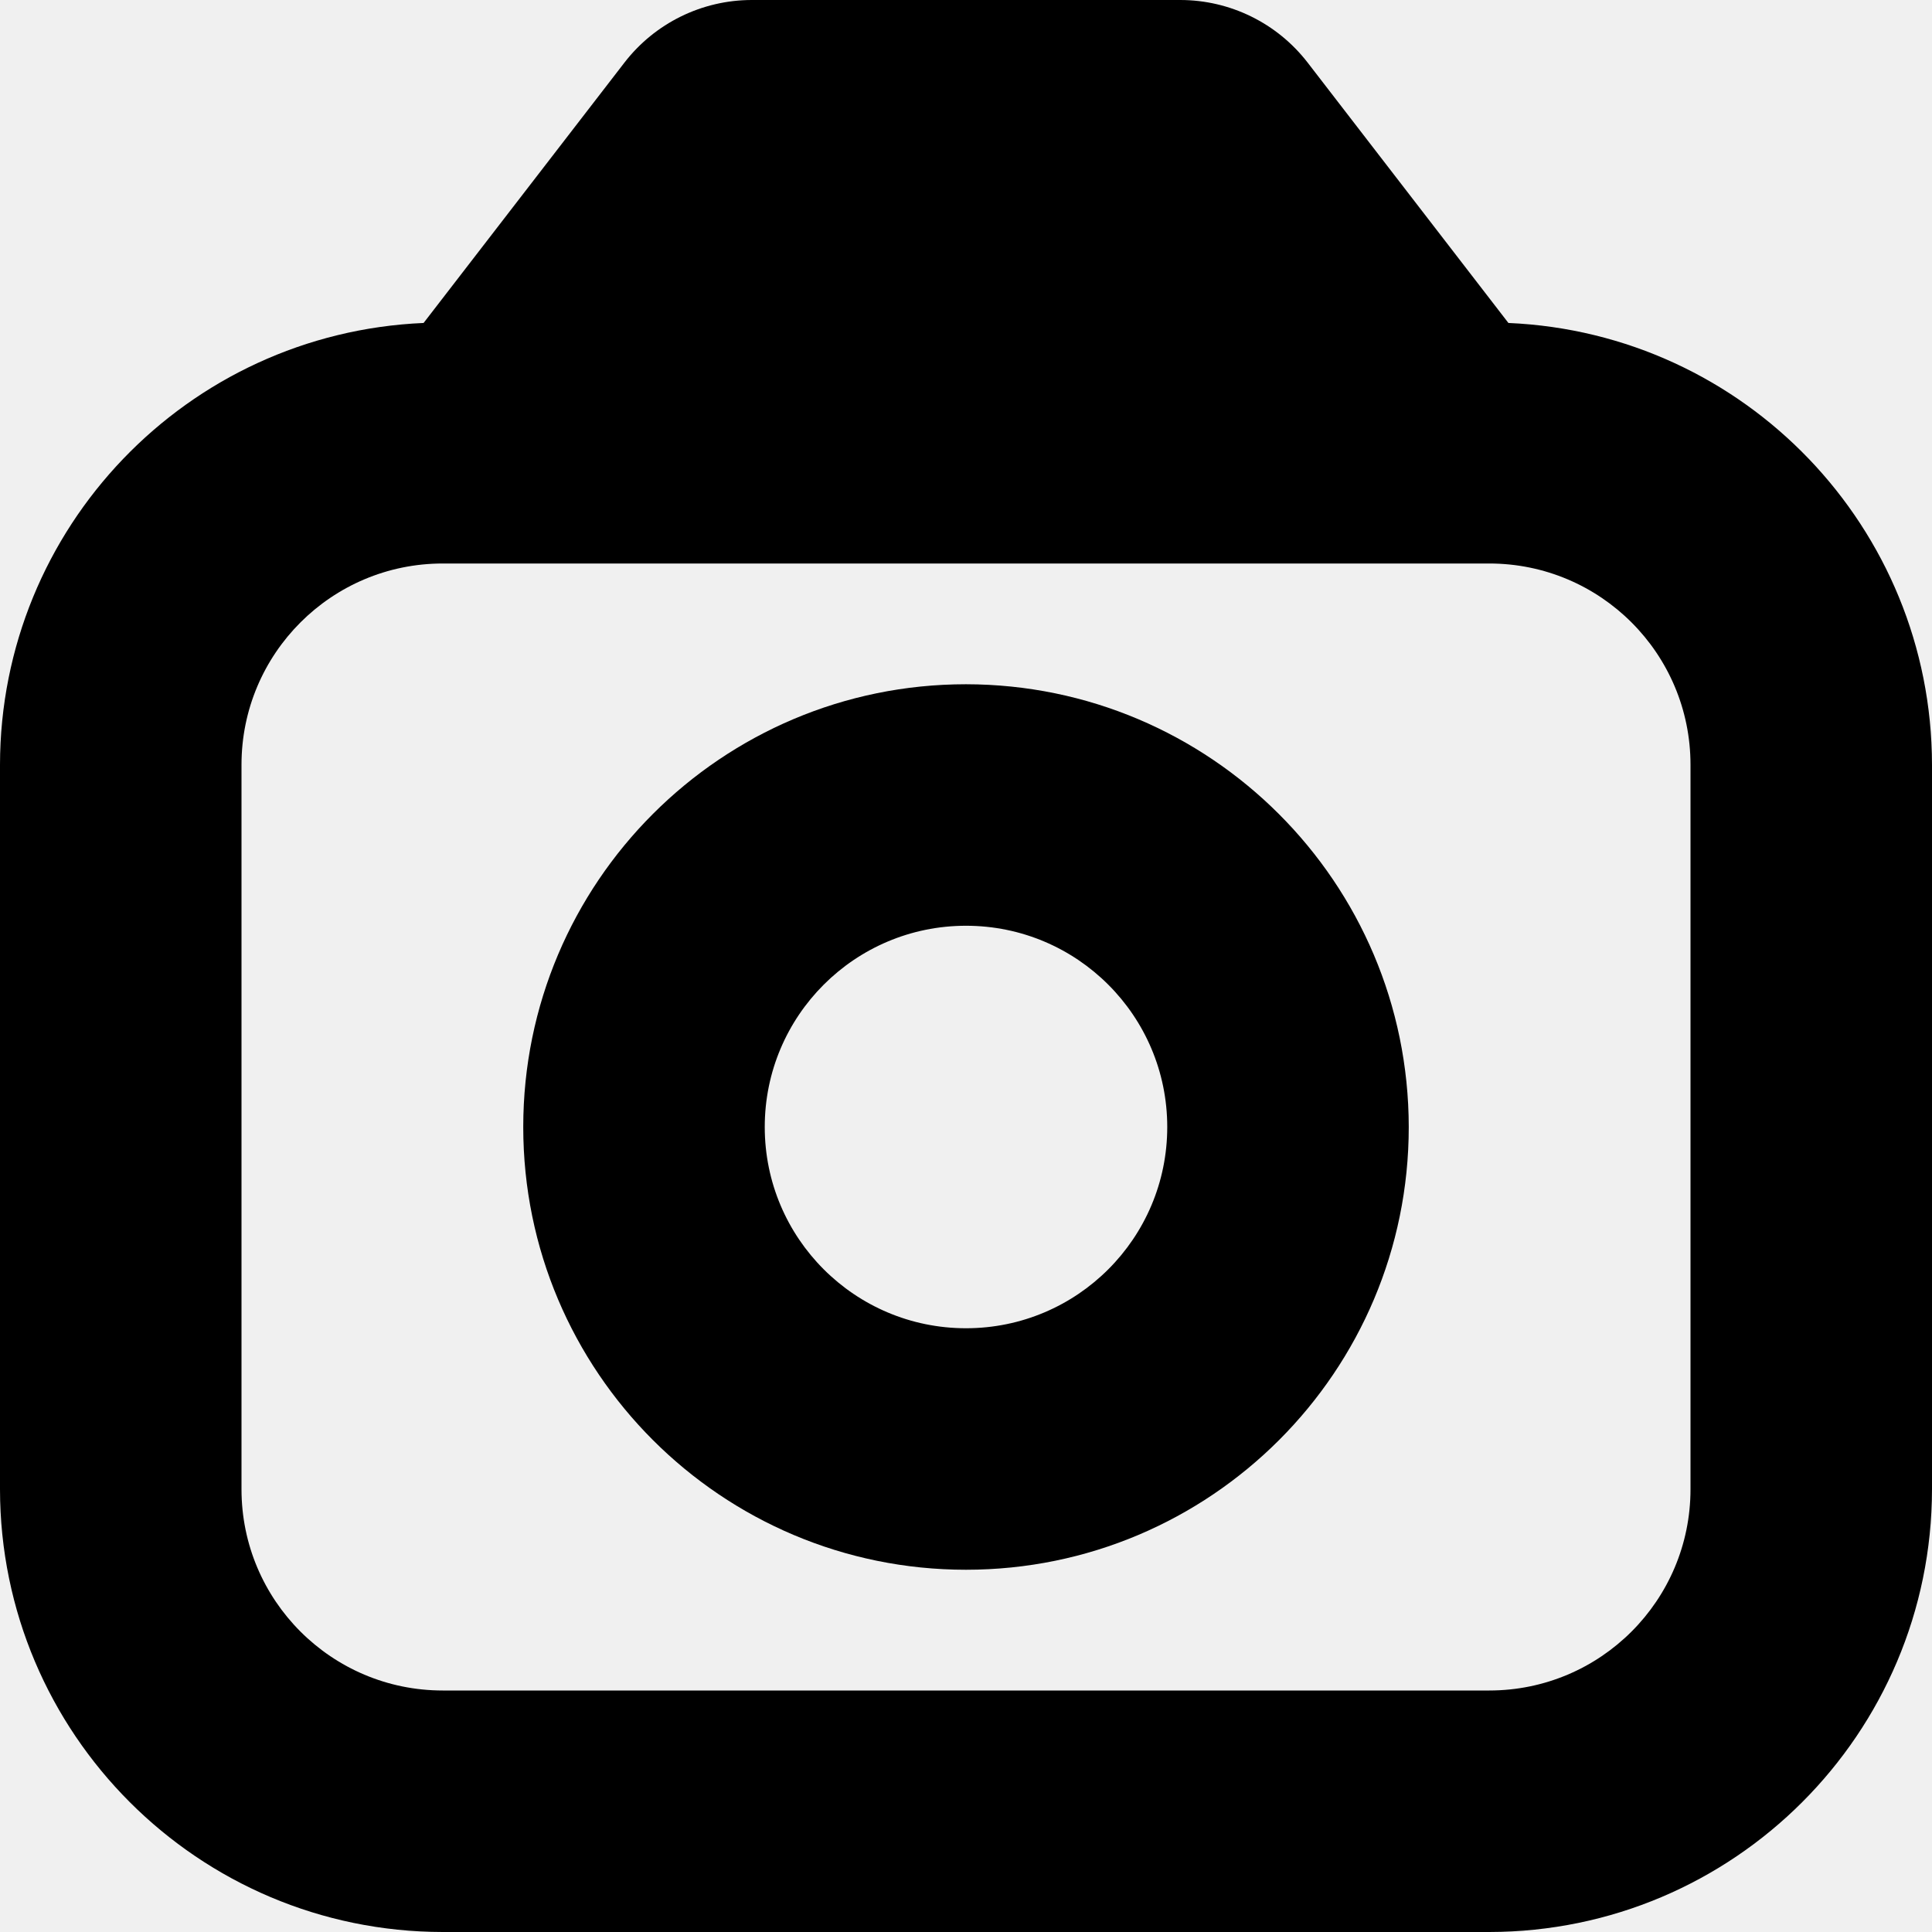
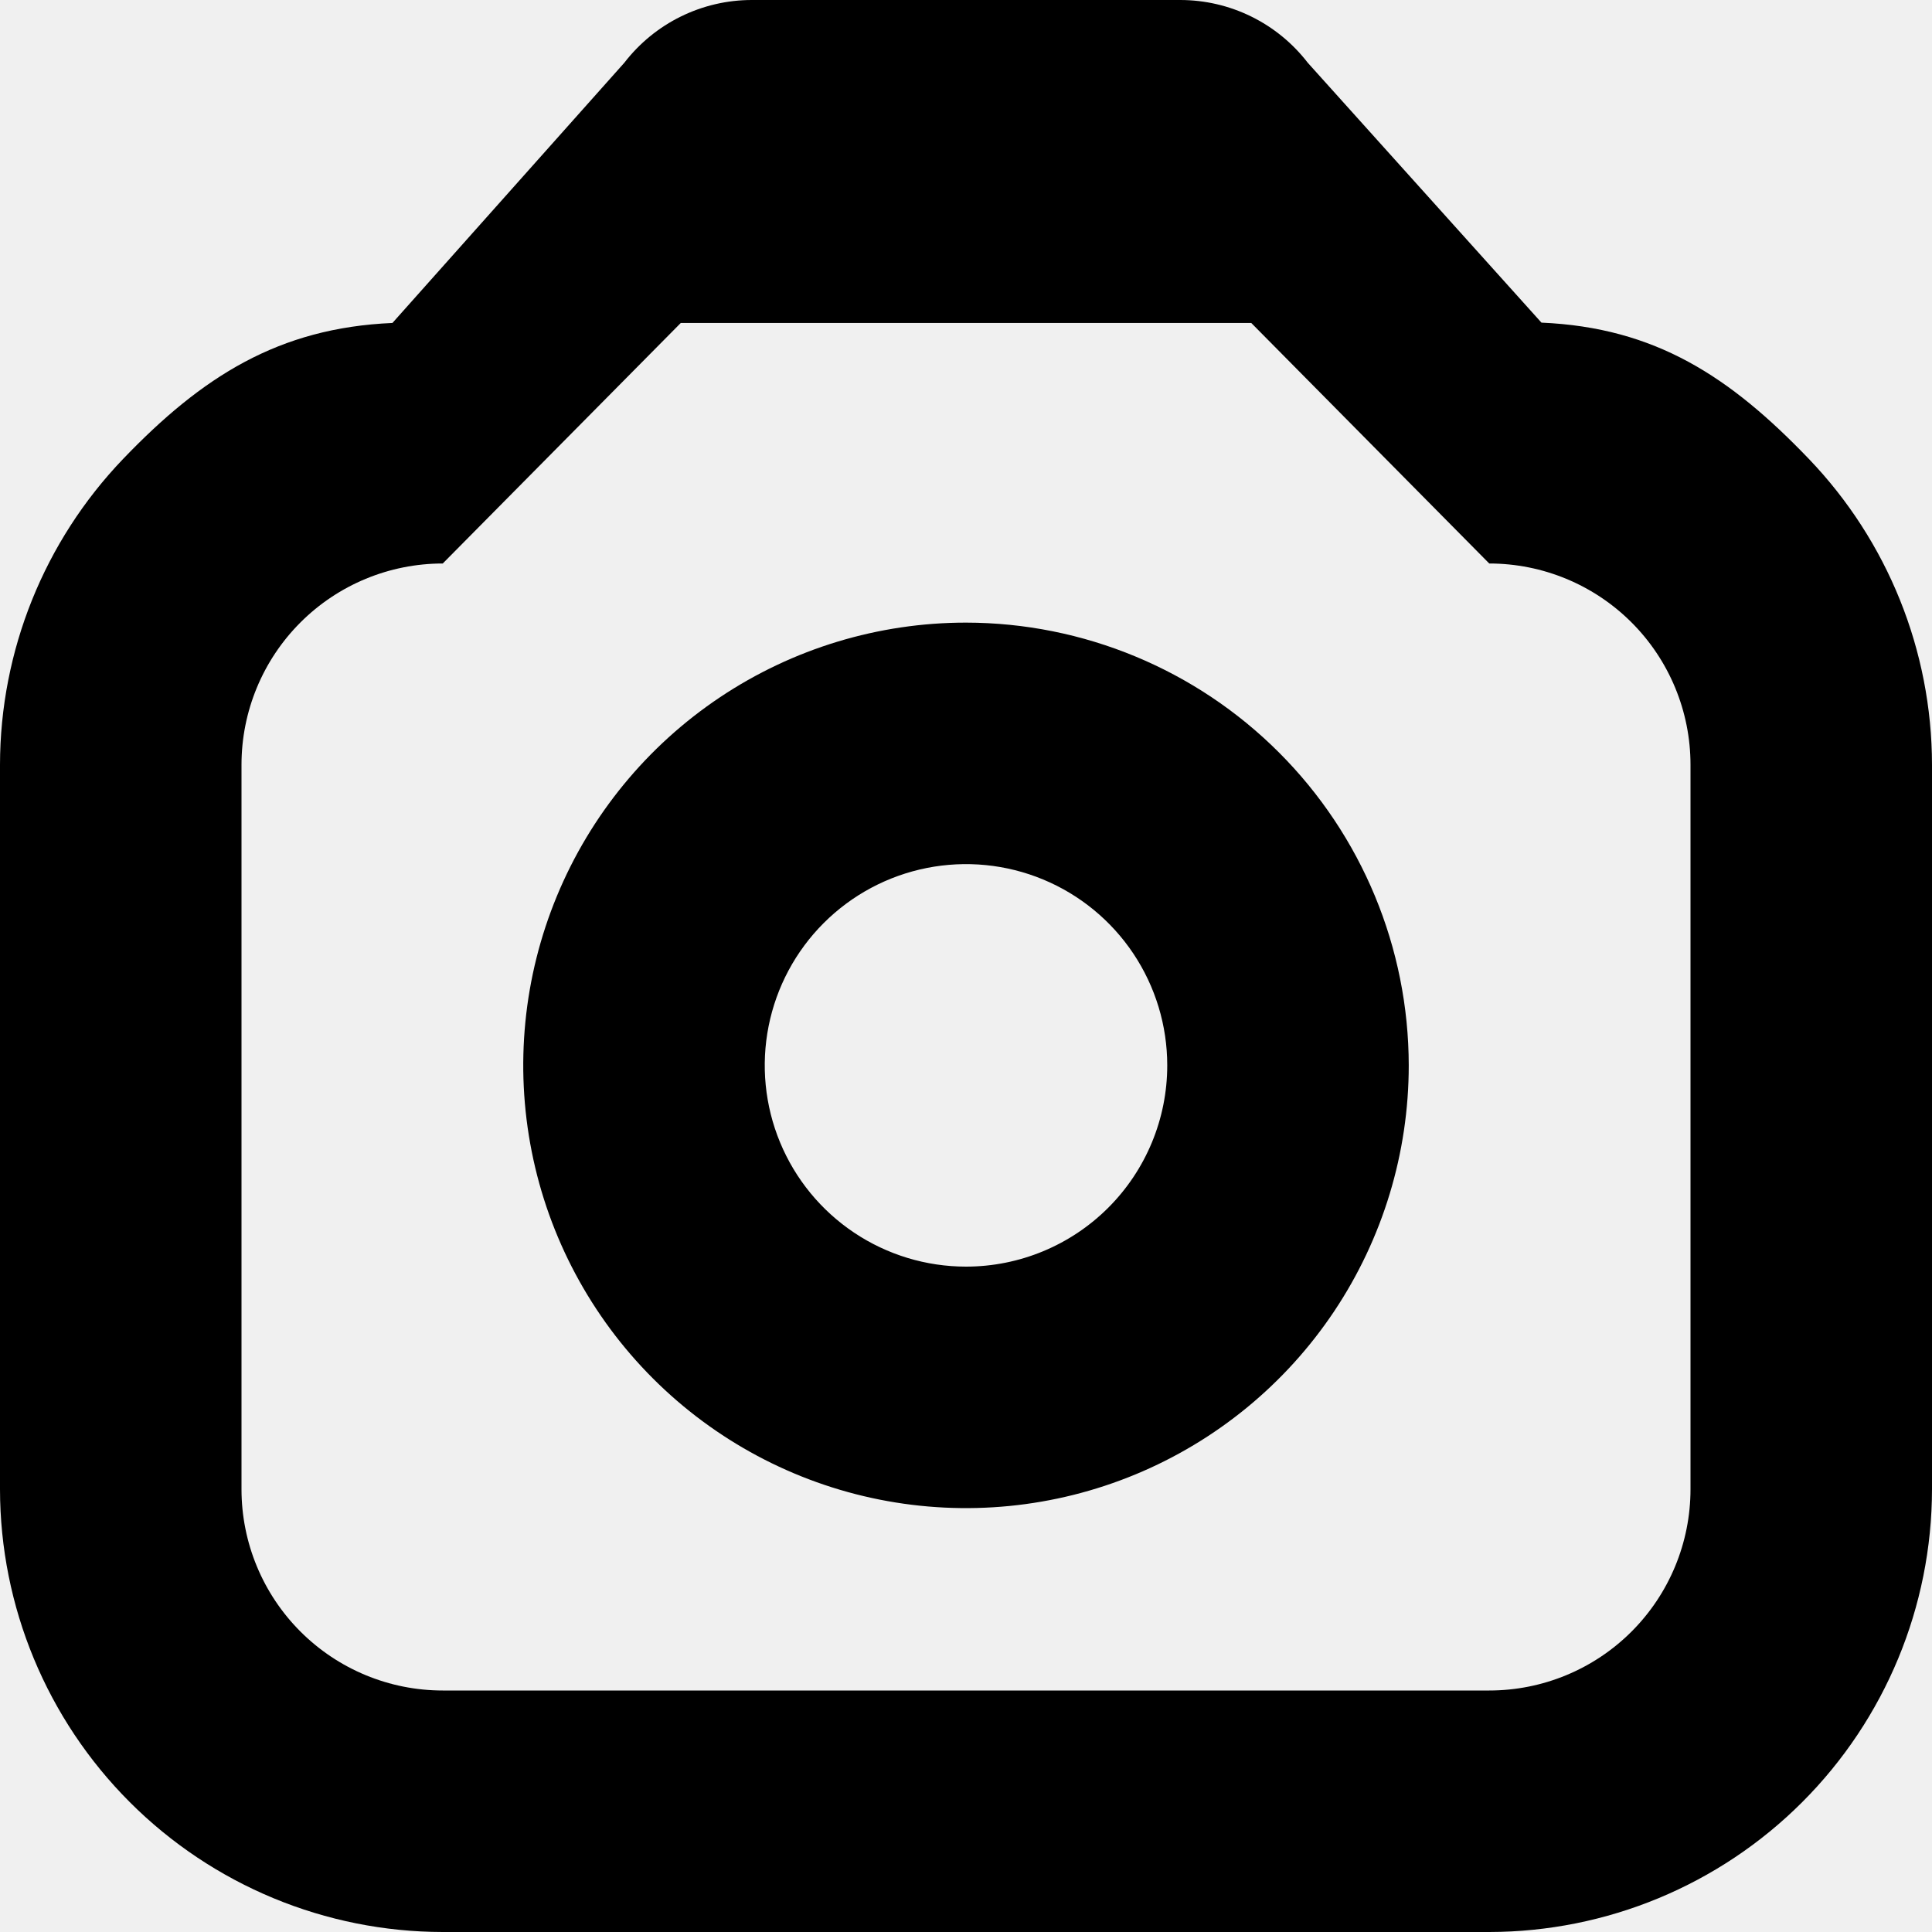
- <svg xmlns="http://www.w3.org/2000/svg" id="Bold" viewBox="0 0 24 24" width="512" height="512">
-   <path d="M18.738,4.012,16.245.779A2,2,0,0,0,14.661,0H9.339A2,2,0,0,0,7.756.779L5.262,4.012A5.5,5.5,0,0,0,0,9.5v9A5.506,5.506,0,0,0,5.5,24h13A5.506,5.506,0,0,0,24,18.5v-9A5.5,5.5,0,0,0,18.738,4.012ZM21,18.5A2.5,2.5,0,0,1,18.5,21H5.5A2.5,2.5,0,0,1,3,18.5v-9A2.5,2.5,0,0,1,5.5,7h13A2.5,2.5,0,0,1,21,9.5Z" />
-   <path d="M12,8.5A5.5,5.5,0,1,0,17.5,14,5.506,5.506,0,0,0,12,8.5Zm0,8A2.5,2.5,0,1,1,14.5,14,2.5,2.5,0,0,1,12,16.5Z" />
+ <svg xmlns="http://www.w3.org/2000/svg" width="512" height="512" viewBox="0 0 512 512" fill="none">
+   <g clip-path="url(#clip0_36_10)">
+     <path d="M408.5 85.5L346.56 16.619C342.574 11.448 337.455 7.261 331.597 4.38C325.738 1.498 319.297 0 312.768 0L199.232 0C192.707 0.003 186.27 1.503 180.415 4.384C174.561 7.265 169.445 11.451 165.461 16.619L104 85.589C73.814 86.897 53.552 99.799 32.641 121.608C11.729 143.417 0.038 172.452 0 202.667L0 394.667C0.034 425.775 12.407 455.6 34.404 477.596C56.401 499.593 86.225 511.966 117.333 512H394.667C425.775 511.966 455.6 499.593 477.596 477.596C499.593 455.6 511.966 425.775 512 394.667V202.667C511.962 172.452 500.271 143.417 479.359 121.608C458.448 99.799 438.686 86.807 408.5 85.5ZM448 394.667C448 408.812 442.381 422.377 432.379 432.379C422.377 442.381 408.812 448 394.667 448H117.333C103.188 448 89.623 442.381 79.621 432.379C69.619 422.377 64 408.812 64 394.667V202.667C64 188.522 69.619 174.956 79.621 164.954C89.623 154.952 103.188 149.333 117.333 149.333L180.415 85.589H256H331.597L394.667 149.333C408.812 149.333 422.377 154.952 432.379 164.954C442.381 174.956 448 188.522 448 202.667V394.667Z" fill="black" />
+     <path d="M256 165C232.794 165 210.108 171.881 190.813 184.774C171.518 197.667 156.479 215.992 147.598 237.432C138.717 258.872 136.394 282.464 140.921 305.224C145.448 327.984 156.623 348.891 173.033 365.301C189.442 381.71 210.349 392.885 233.109 397.412C255.87 401.939 279.462 399.616 300.901 390.735C322.341 381.855 340.666 366.816 353.559 347.52C366.452 328.225 373.333 305.54 373.333 282.333C373.299 251.225 360.927 221.4 338.93 199.404C316.933 177.407 287.108 165.034 256 165ZM256 335.667C245.452 335.667 235.14 332.539 226.369 326.678C217.599 320.818 210.763 312.489 206.726 302.743C202.69 292.998 201.633 282.274 203.691 271.929C205.749 261.583 210.829 252.08 218.288 244.621C225.746 237.162 235.249 232.083 245.595 230.025C255.941 227.967 266.664 229.023 276.41 233.06C286.155 237.096 294.485 243.932 300.345 252.703C306.205 261.474 309.333 271.785 309.333 282.333C309.333 296.478 303.714 310.044 293.712 320.046C283.71 330.048 270.145 335.667 256 335.667Z" fill="black" />
+   </g>
+   <defs>
+     <clipPath id="clip0_36_10">
+       <rect width="512" height="512" fill="white" />
+     </clipPath>
+   </defs>
</svg>
